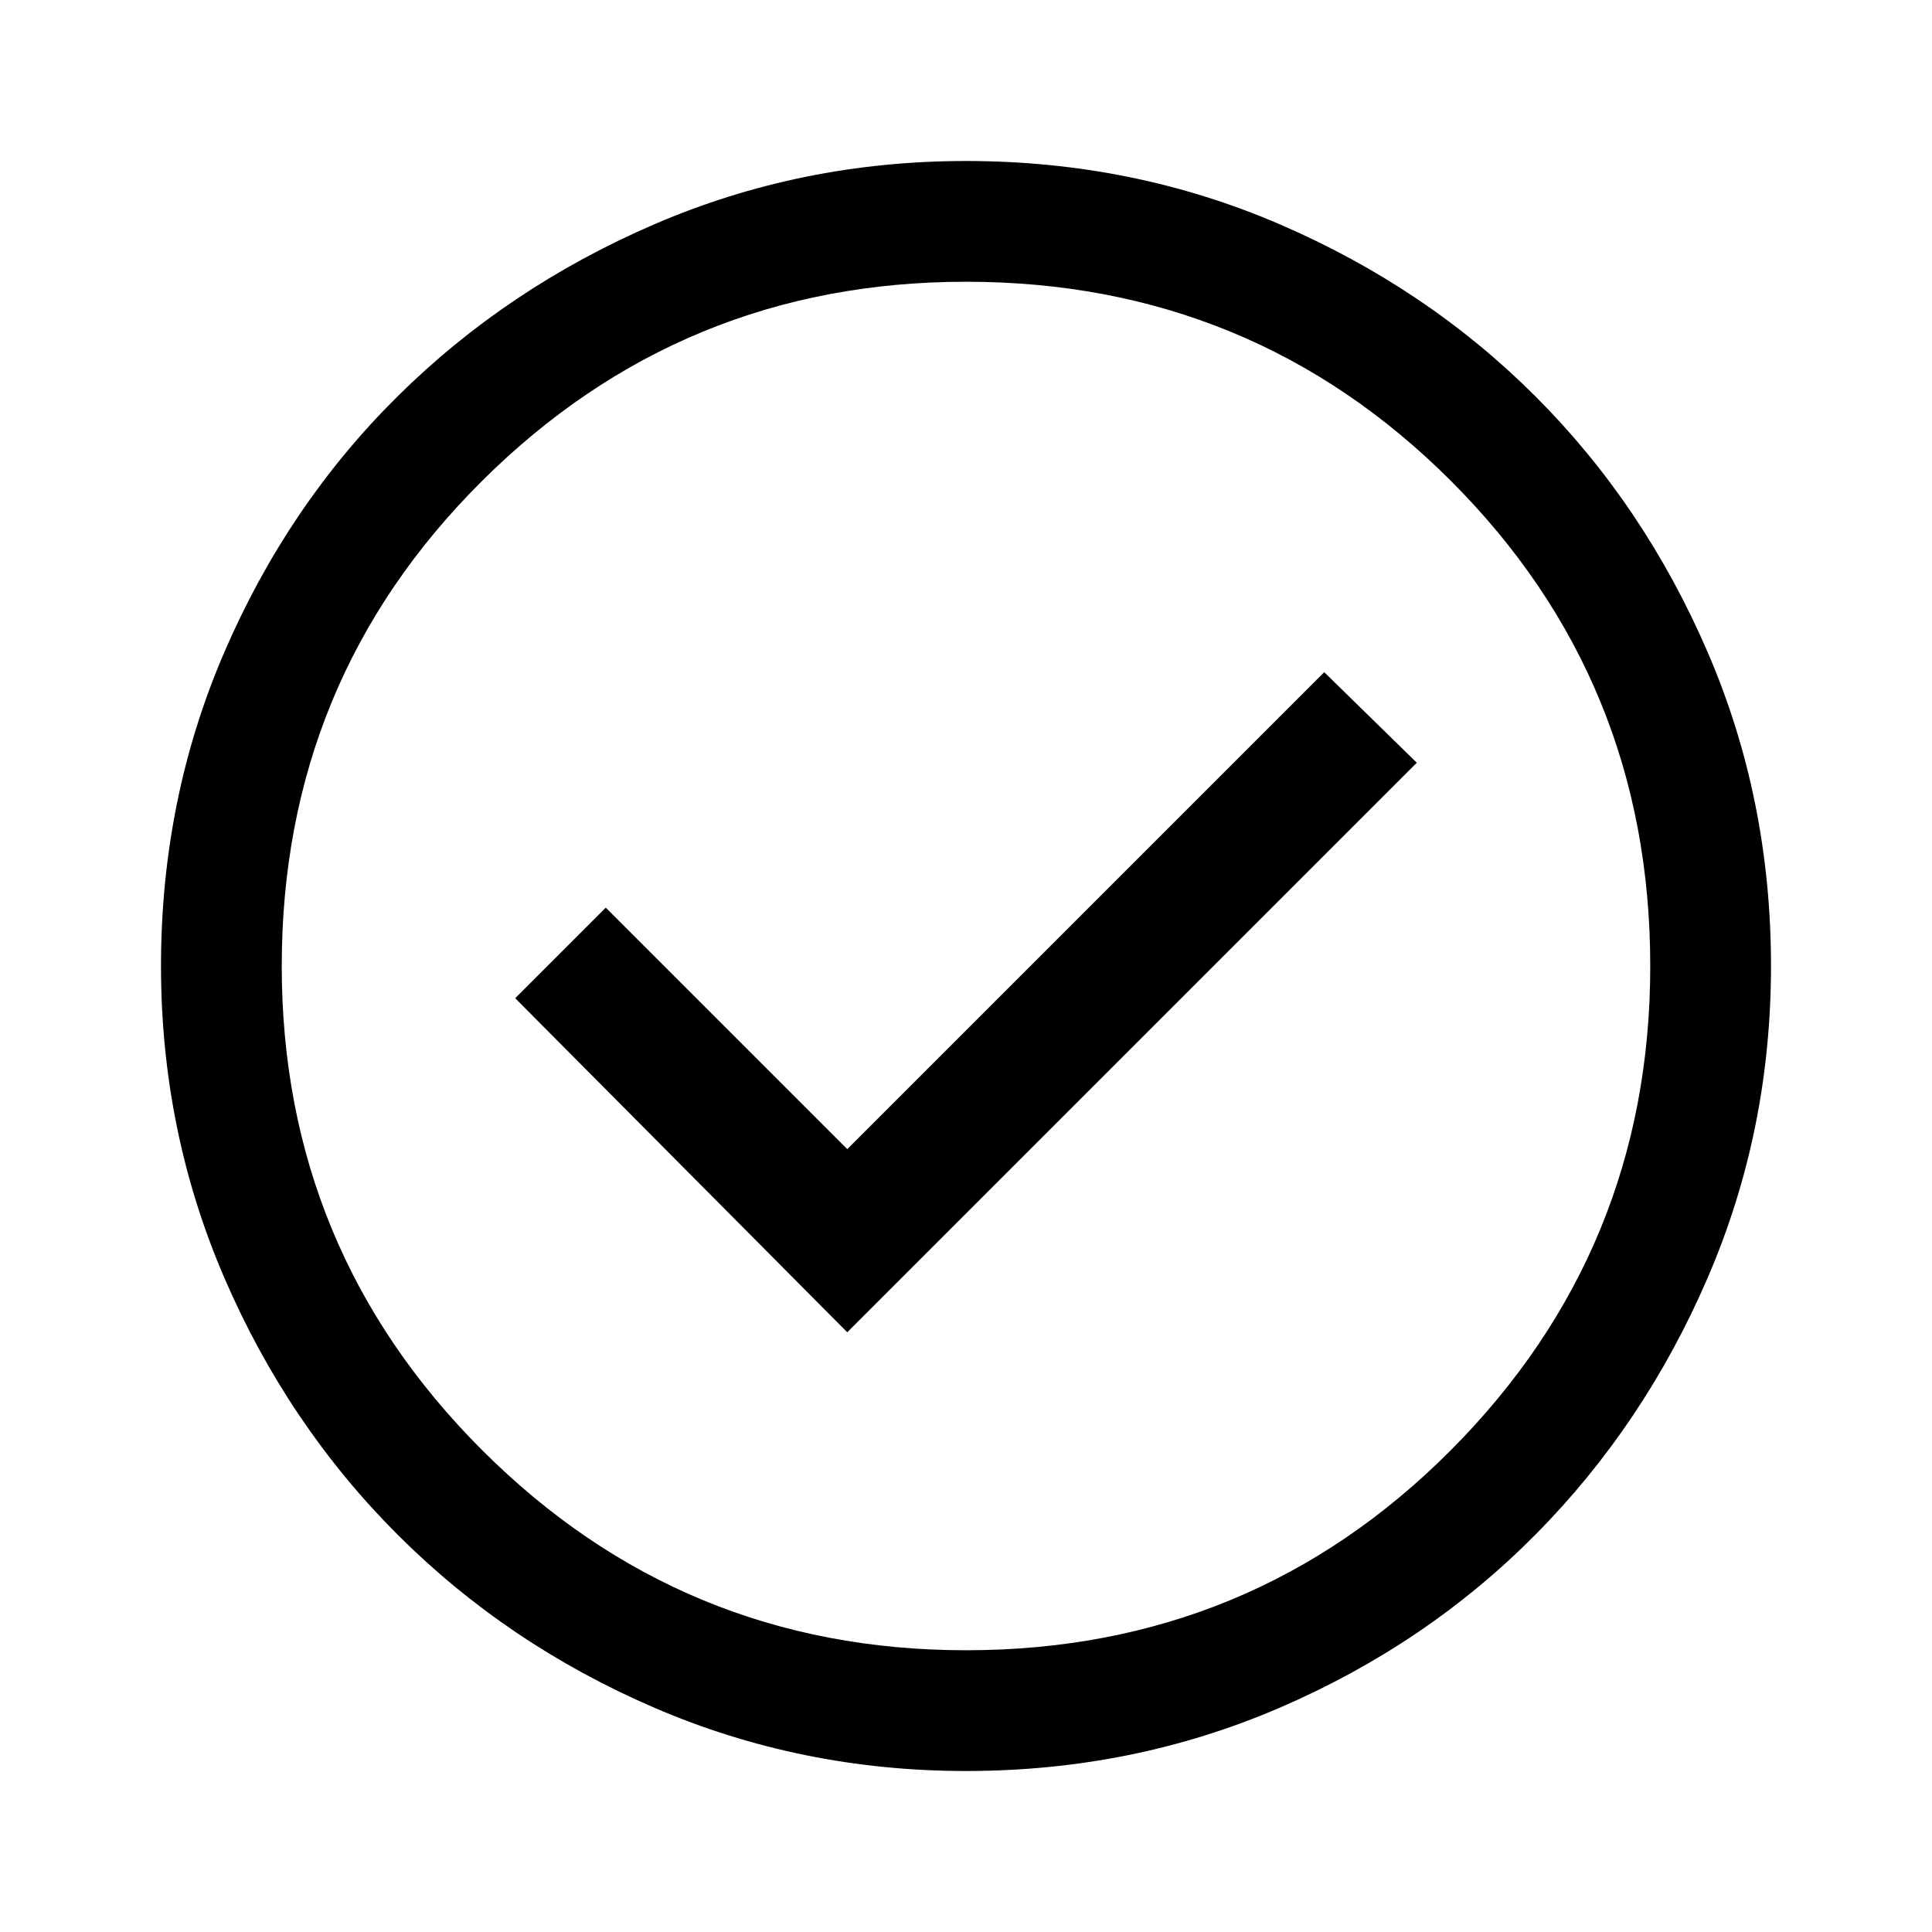
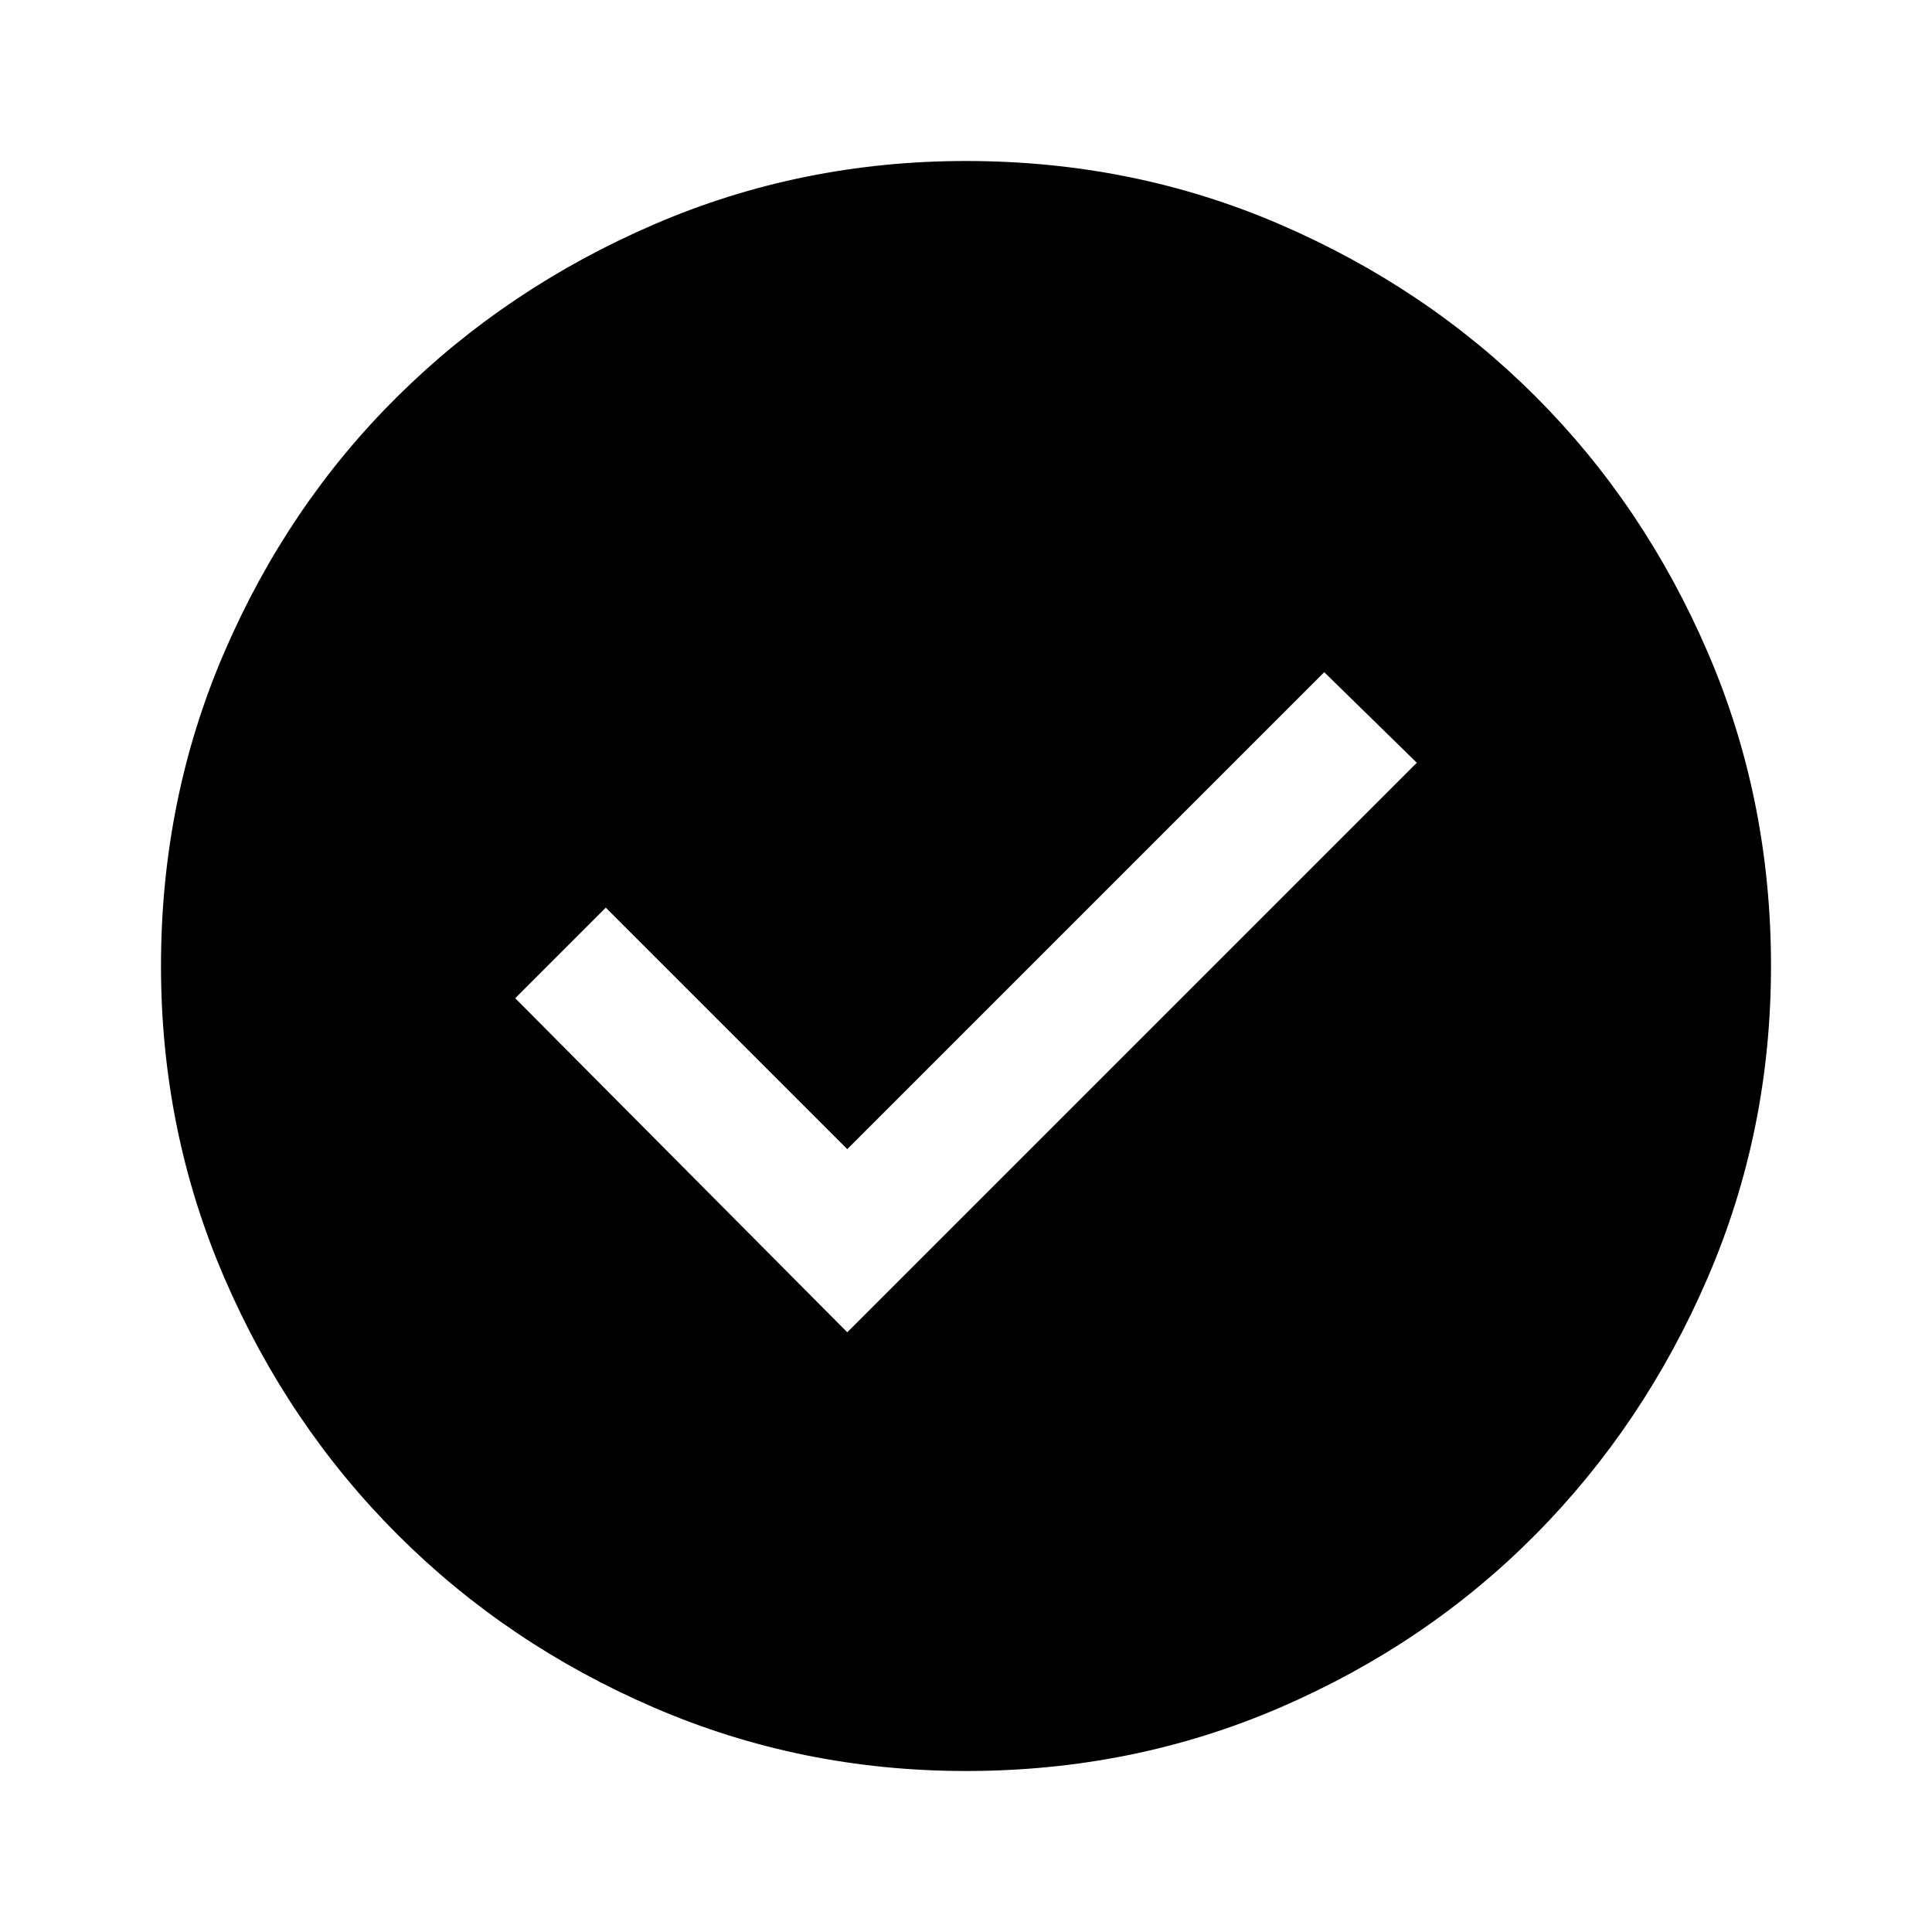
<svg xmlns="http://www.w3.org/2000/svg" height="48" width="48">
-   <path d="M21.05 33.1 35.2 18.95l-2.3-2.25-11.85 11.85-6-6-2.25 2.25ZM24 44q-4.1 0-7.75-1.575-3.65-1.575-6.375-4.3-2.725-2.725-4.3-6.375Q4 28.1 4 24q0-4.15 1.575-7.8 1.575-3.65 4.3-6.35 2.725-2.7 6.375-4.275Q19.9 4 24 4q4.15 0 7.8 1.575 3.65 1.575 6.35 4.275 2.7 2.7 4.275 6.35Q44 19.85 44 24q0 4.1-1.575 7.75-1.575 3.65-4.275 6.375t-6.35 4.3Q28.15 44 24 44Zm0-3q7.1 0 12.05-4.975Q41 31.05 41 24q0-7.1-4.95-12.05Q31.1 7 24 7q-7.05 0-12.025 4.95Q7 16.9 7 24q0 7.05 4.975 12.025Q16.95 41 24 41Zm0-17Z" />
+   <path d="M21.05 33.1 35.2 18.95l-2.3-2.25-11.85 11.85-6-6-2.25 2.25ZM24 44q-4.1 0-7.75-1.575-3.65-1.575-6.375-4.3-2.725-2.725-4.3-6.375Q4 28.1 4 24q0-4.15 1.575-7.8 1.575-3.65 4.3-6.35 2.725-2.7 6.375-4.275Q19.9 4 24 4q4.15 0 7.8 1.575 3.65 1.575 6.35 4.275 2.7 2.7 4.275 6.35Q44 19.85 44 24q0 4.1-1.575 7.75-1.575 3.65-4.275 6.375t-6.35 4.3Q28.15 44 24 44Z" />
</svg>
